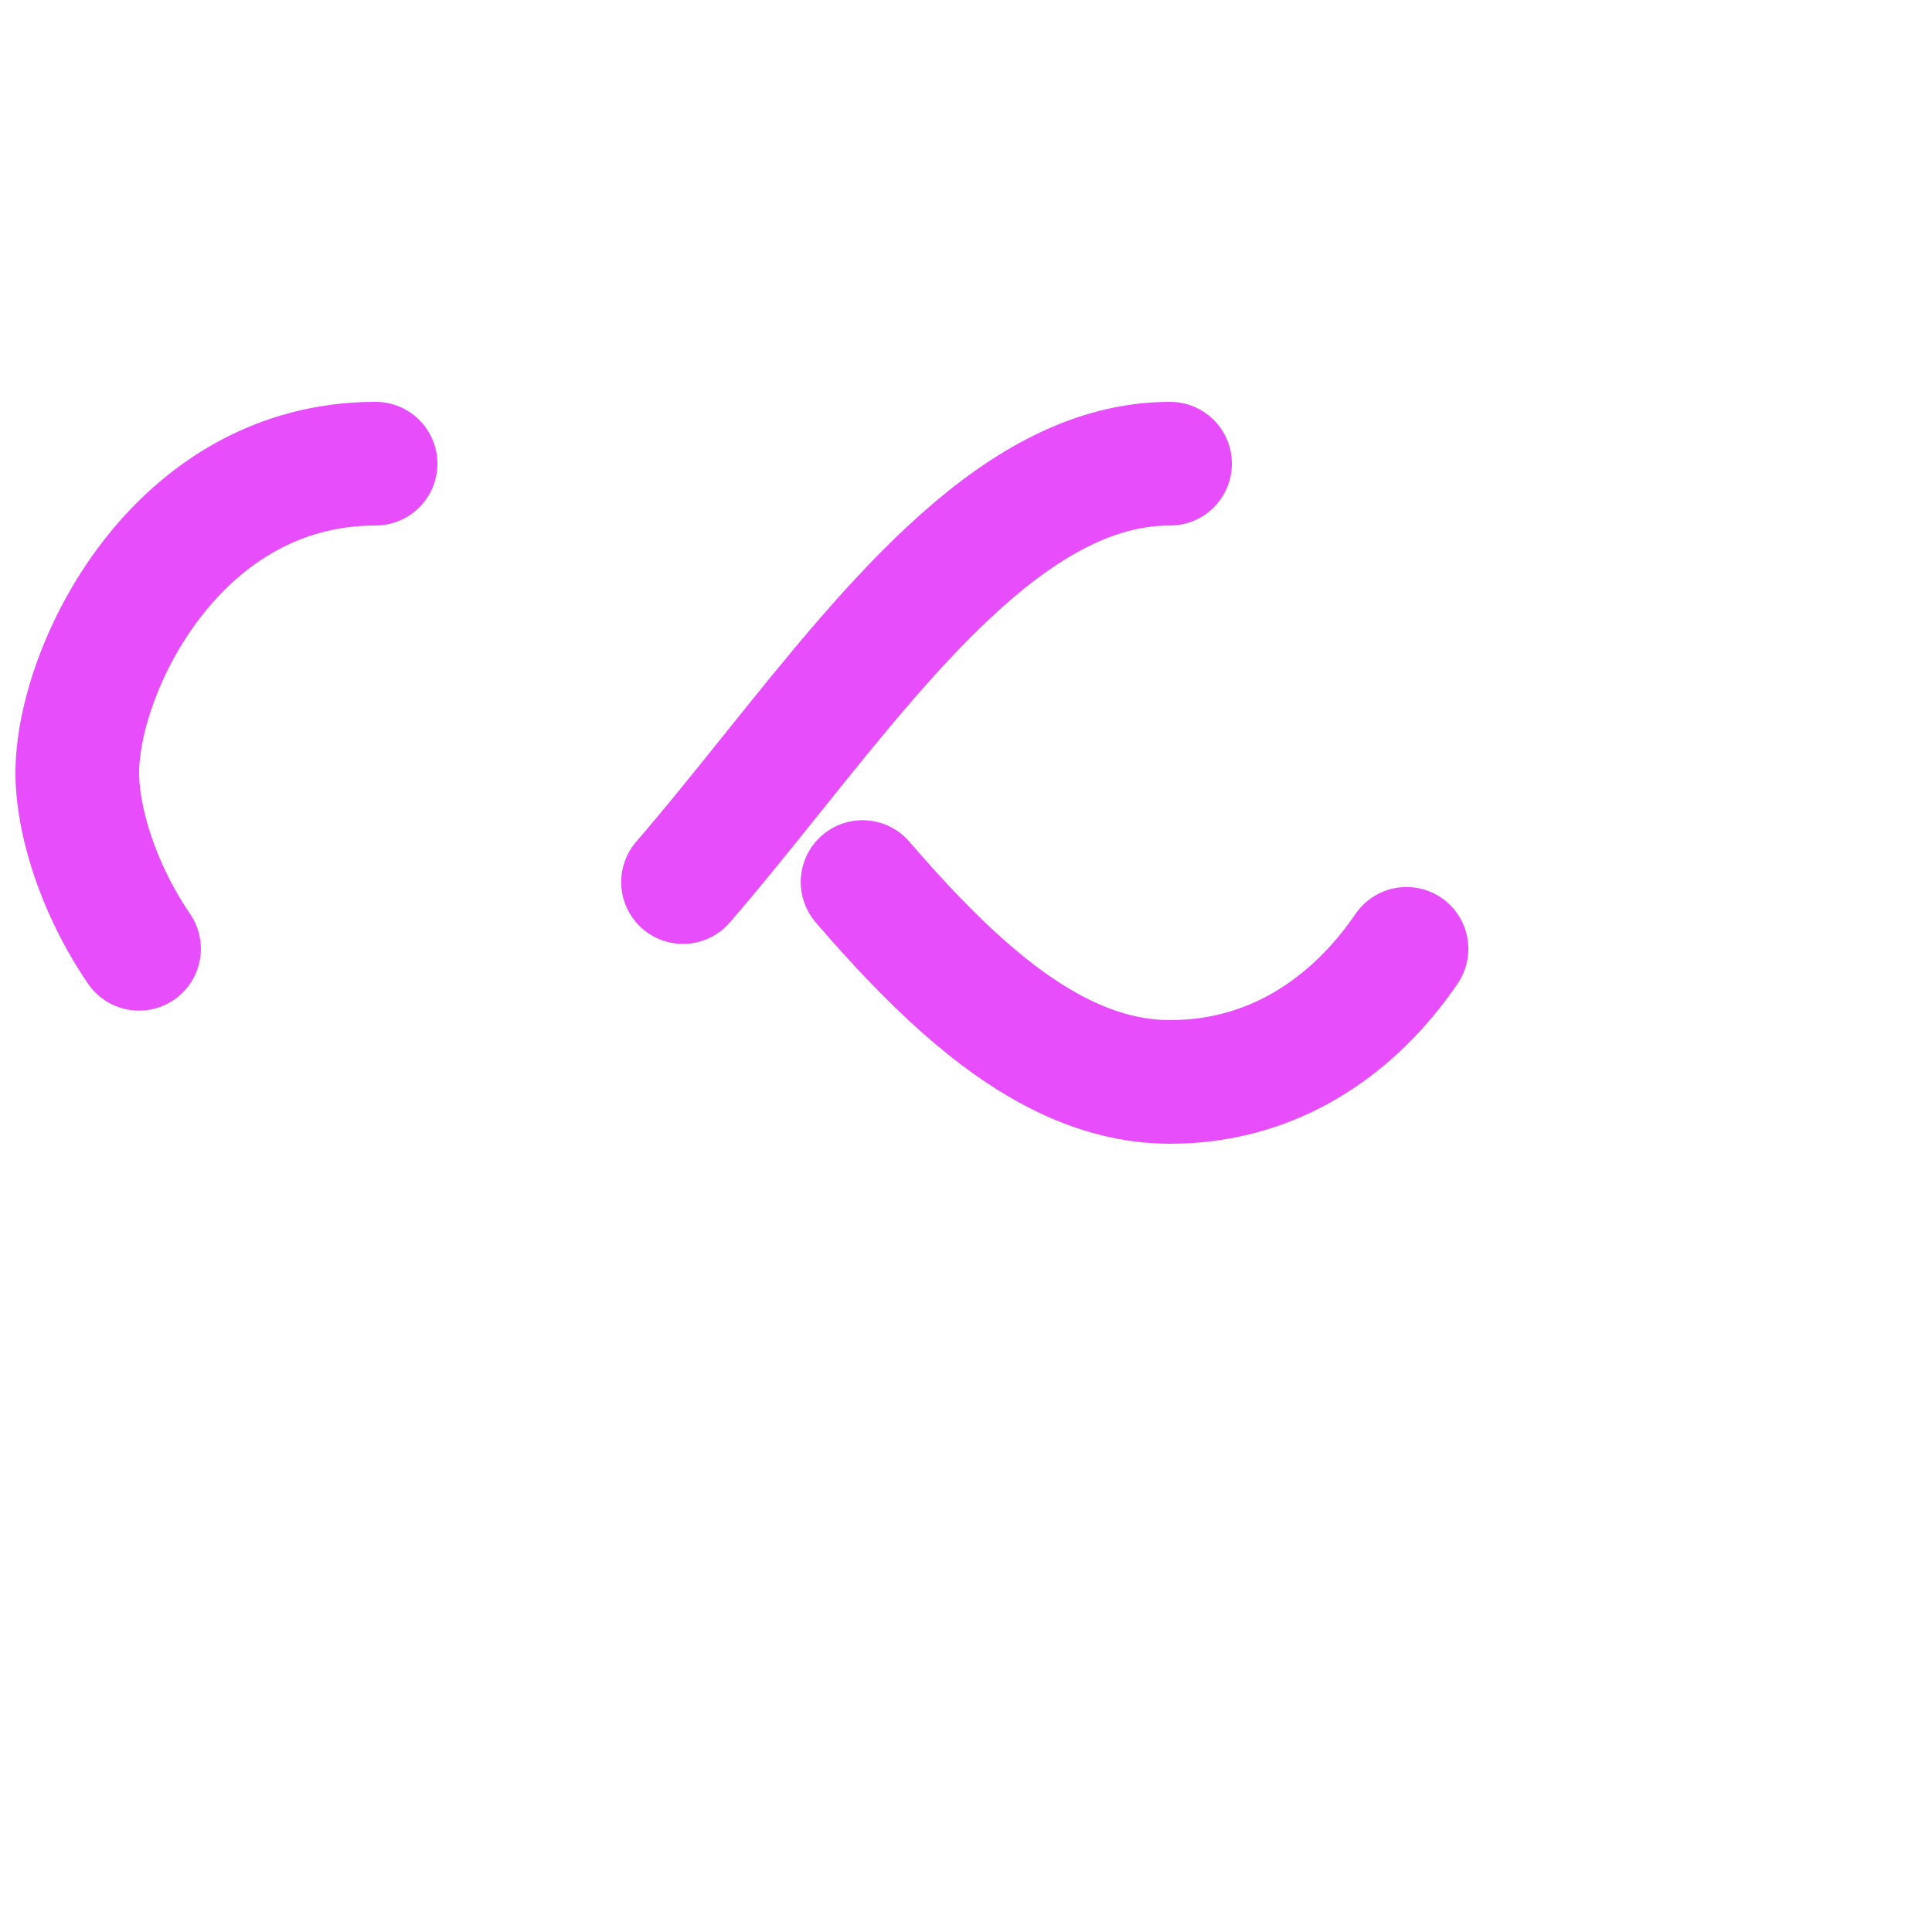
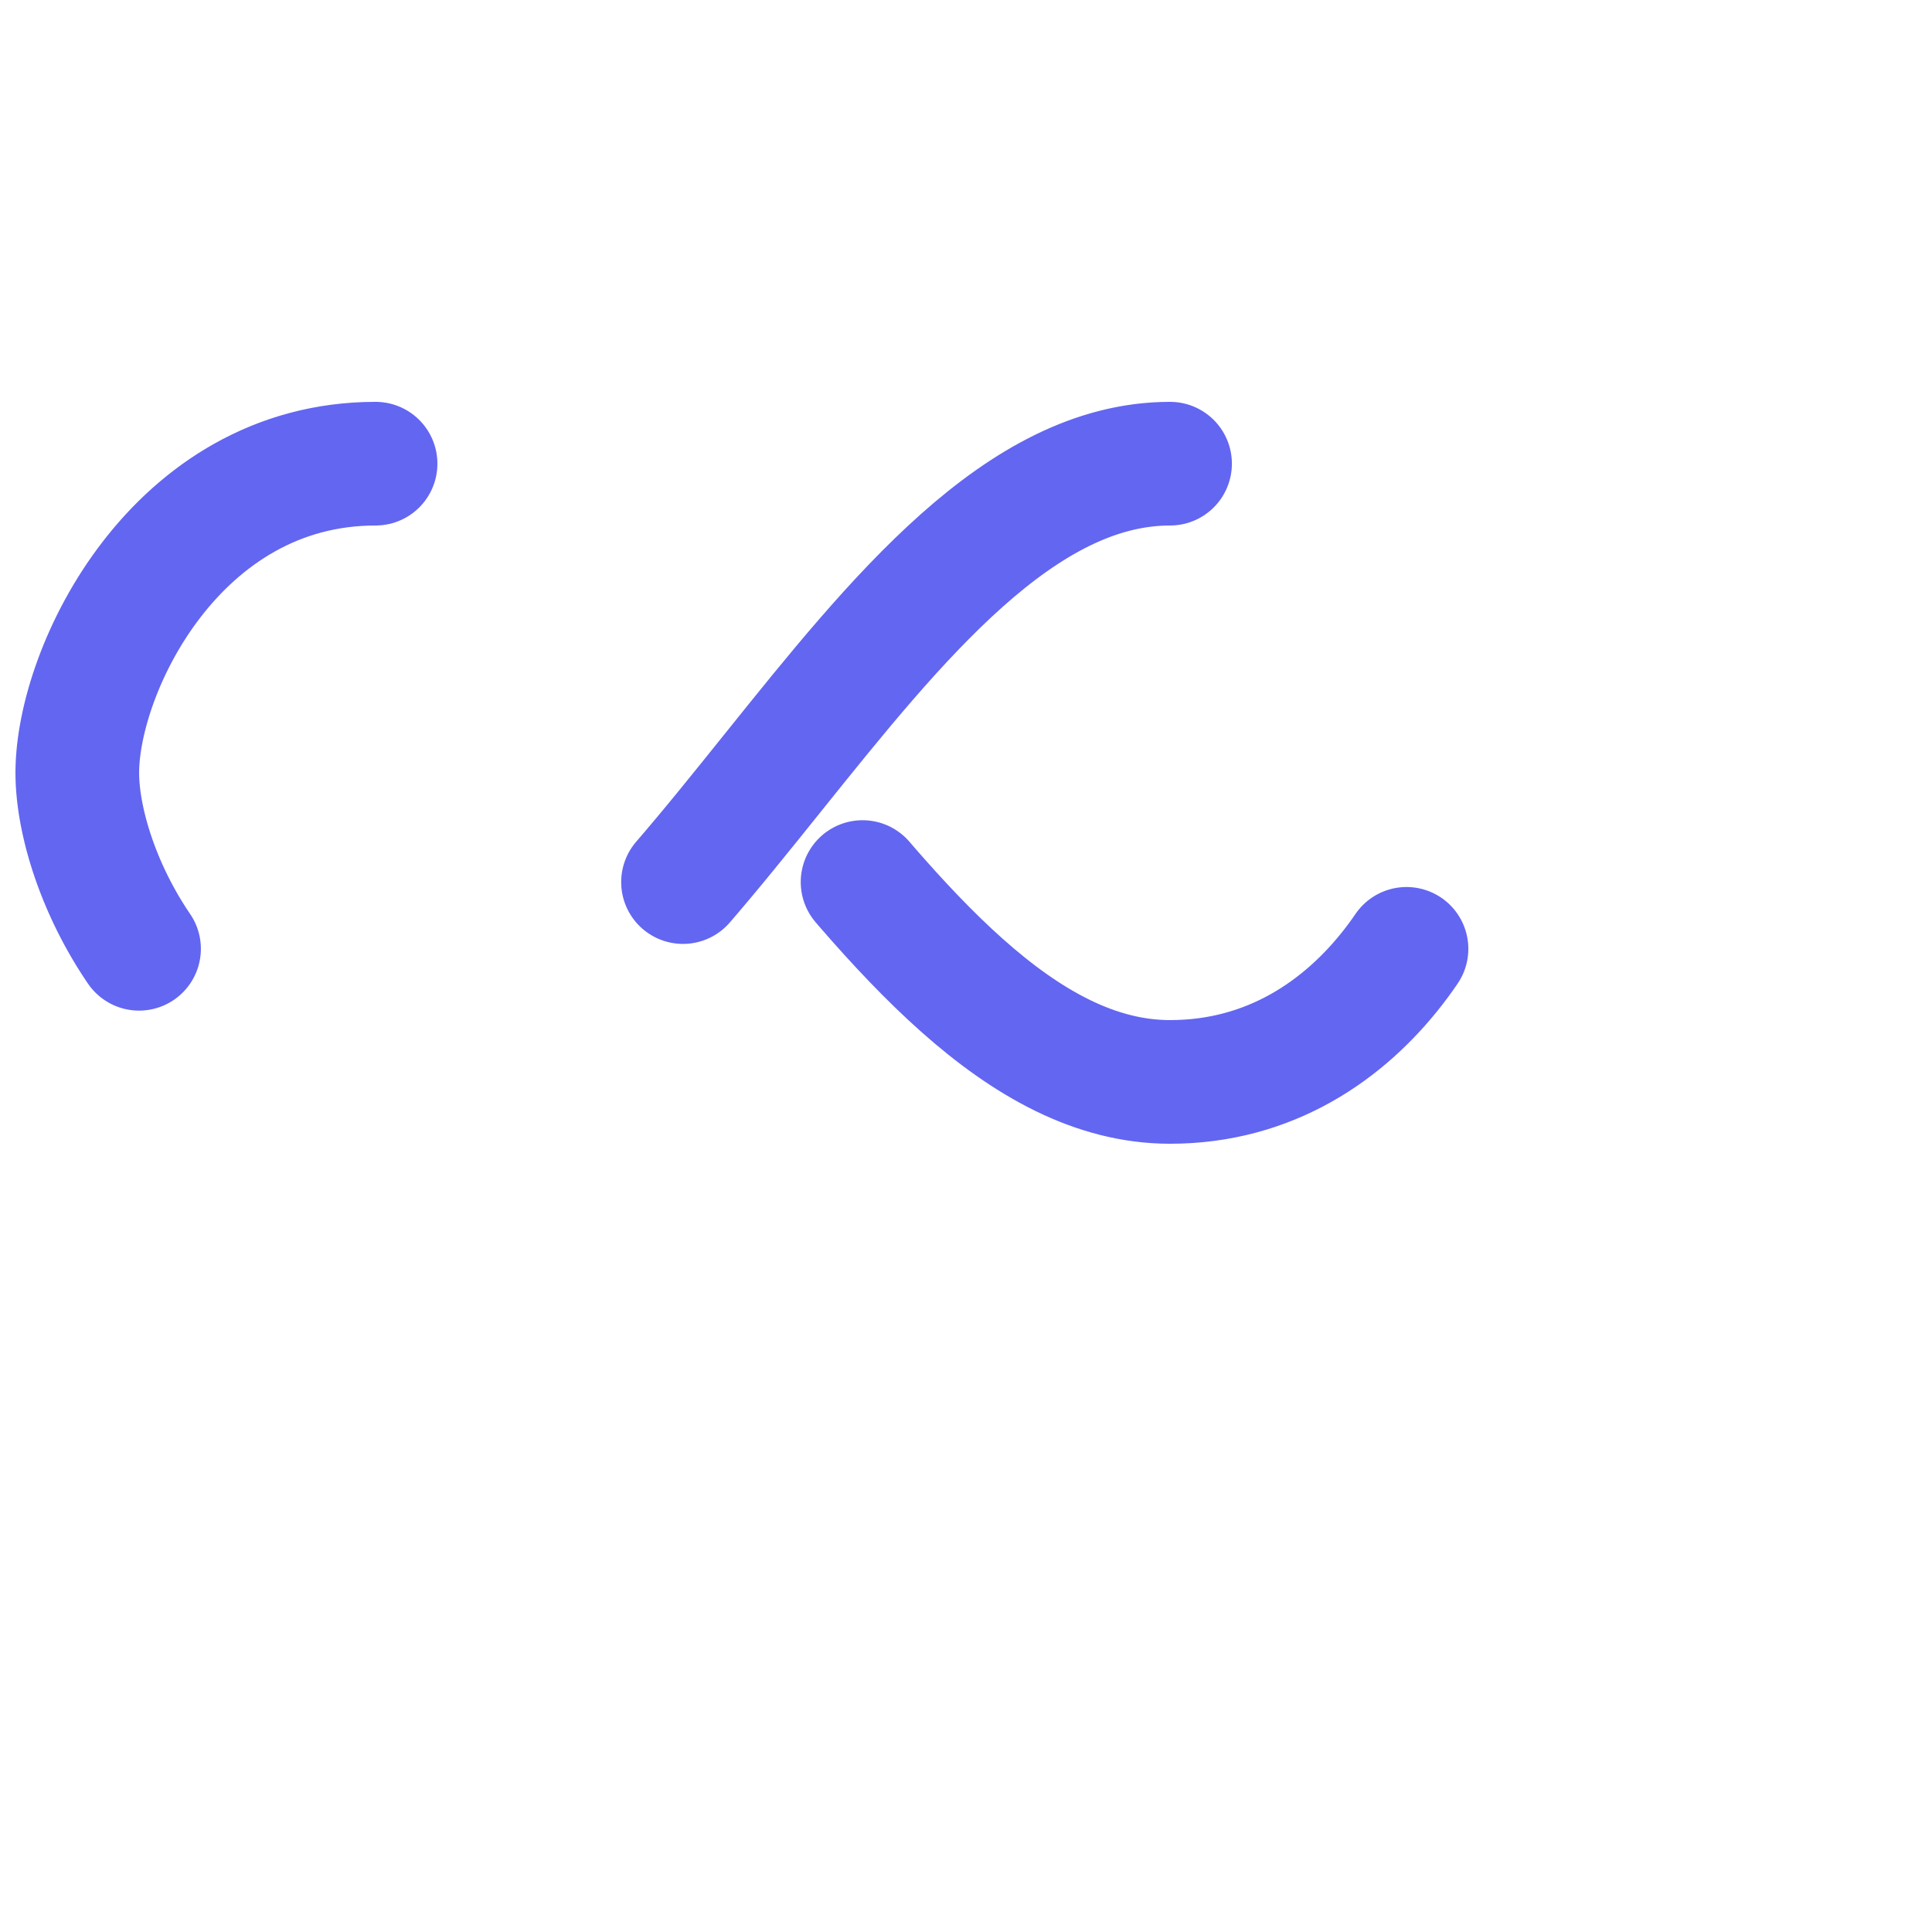
<svg xmlns="http://www.w3.org/2000/svg" style="margin: auto; background: rgb(255, 255, 255, 0); display: block; shape-rendering: auto;" width="200px" height="200px" viewBox="0 0 100 100" preserveAspectRatio="xMidYMid">
-   <path fill="none" stroke="#E74DFB" stroke-width="8" stroke-dasharray="42.765 42.765" d="M24.3 30C11.4 30 5 43.3 5 50s6.4 20 19.3 20c19.3 0 32.1-40 51.4-40 C88.6 30 95 43.3 95 50s-6.4 20-19.3 20C56.4 70 43.6 30 24.3 30z" stroke-linecap="round" style="transform:scale(0.8);transform-origin:50px 50px">
+   <path fill="none" stroke="#6366F1" stroke-width="8" stroke-dasharray="42.765 42.765" d="M24.3 30C11.4 30 5 43.3 5 50s6.4 20 19.3 20c19.3 0 32.1-40 51.4-40 C88.6 30 95 43.3 95 50s-6.4 20-19.3 20C56.4 70 43.6 30 24.3 30z" stroke-linecap="round" style="transform:scale(0.8);transform-origin:50px 50px">
    <animate attributeName="stroke-dashoffset" repeatCount="indefinite" dur="1s" keyTimes="0;1" values="0;256.589" />
  </path>
</svg>
